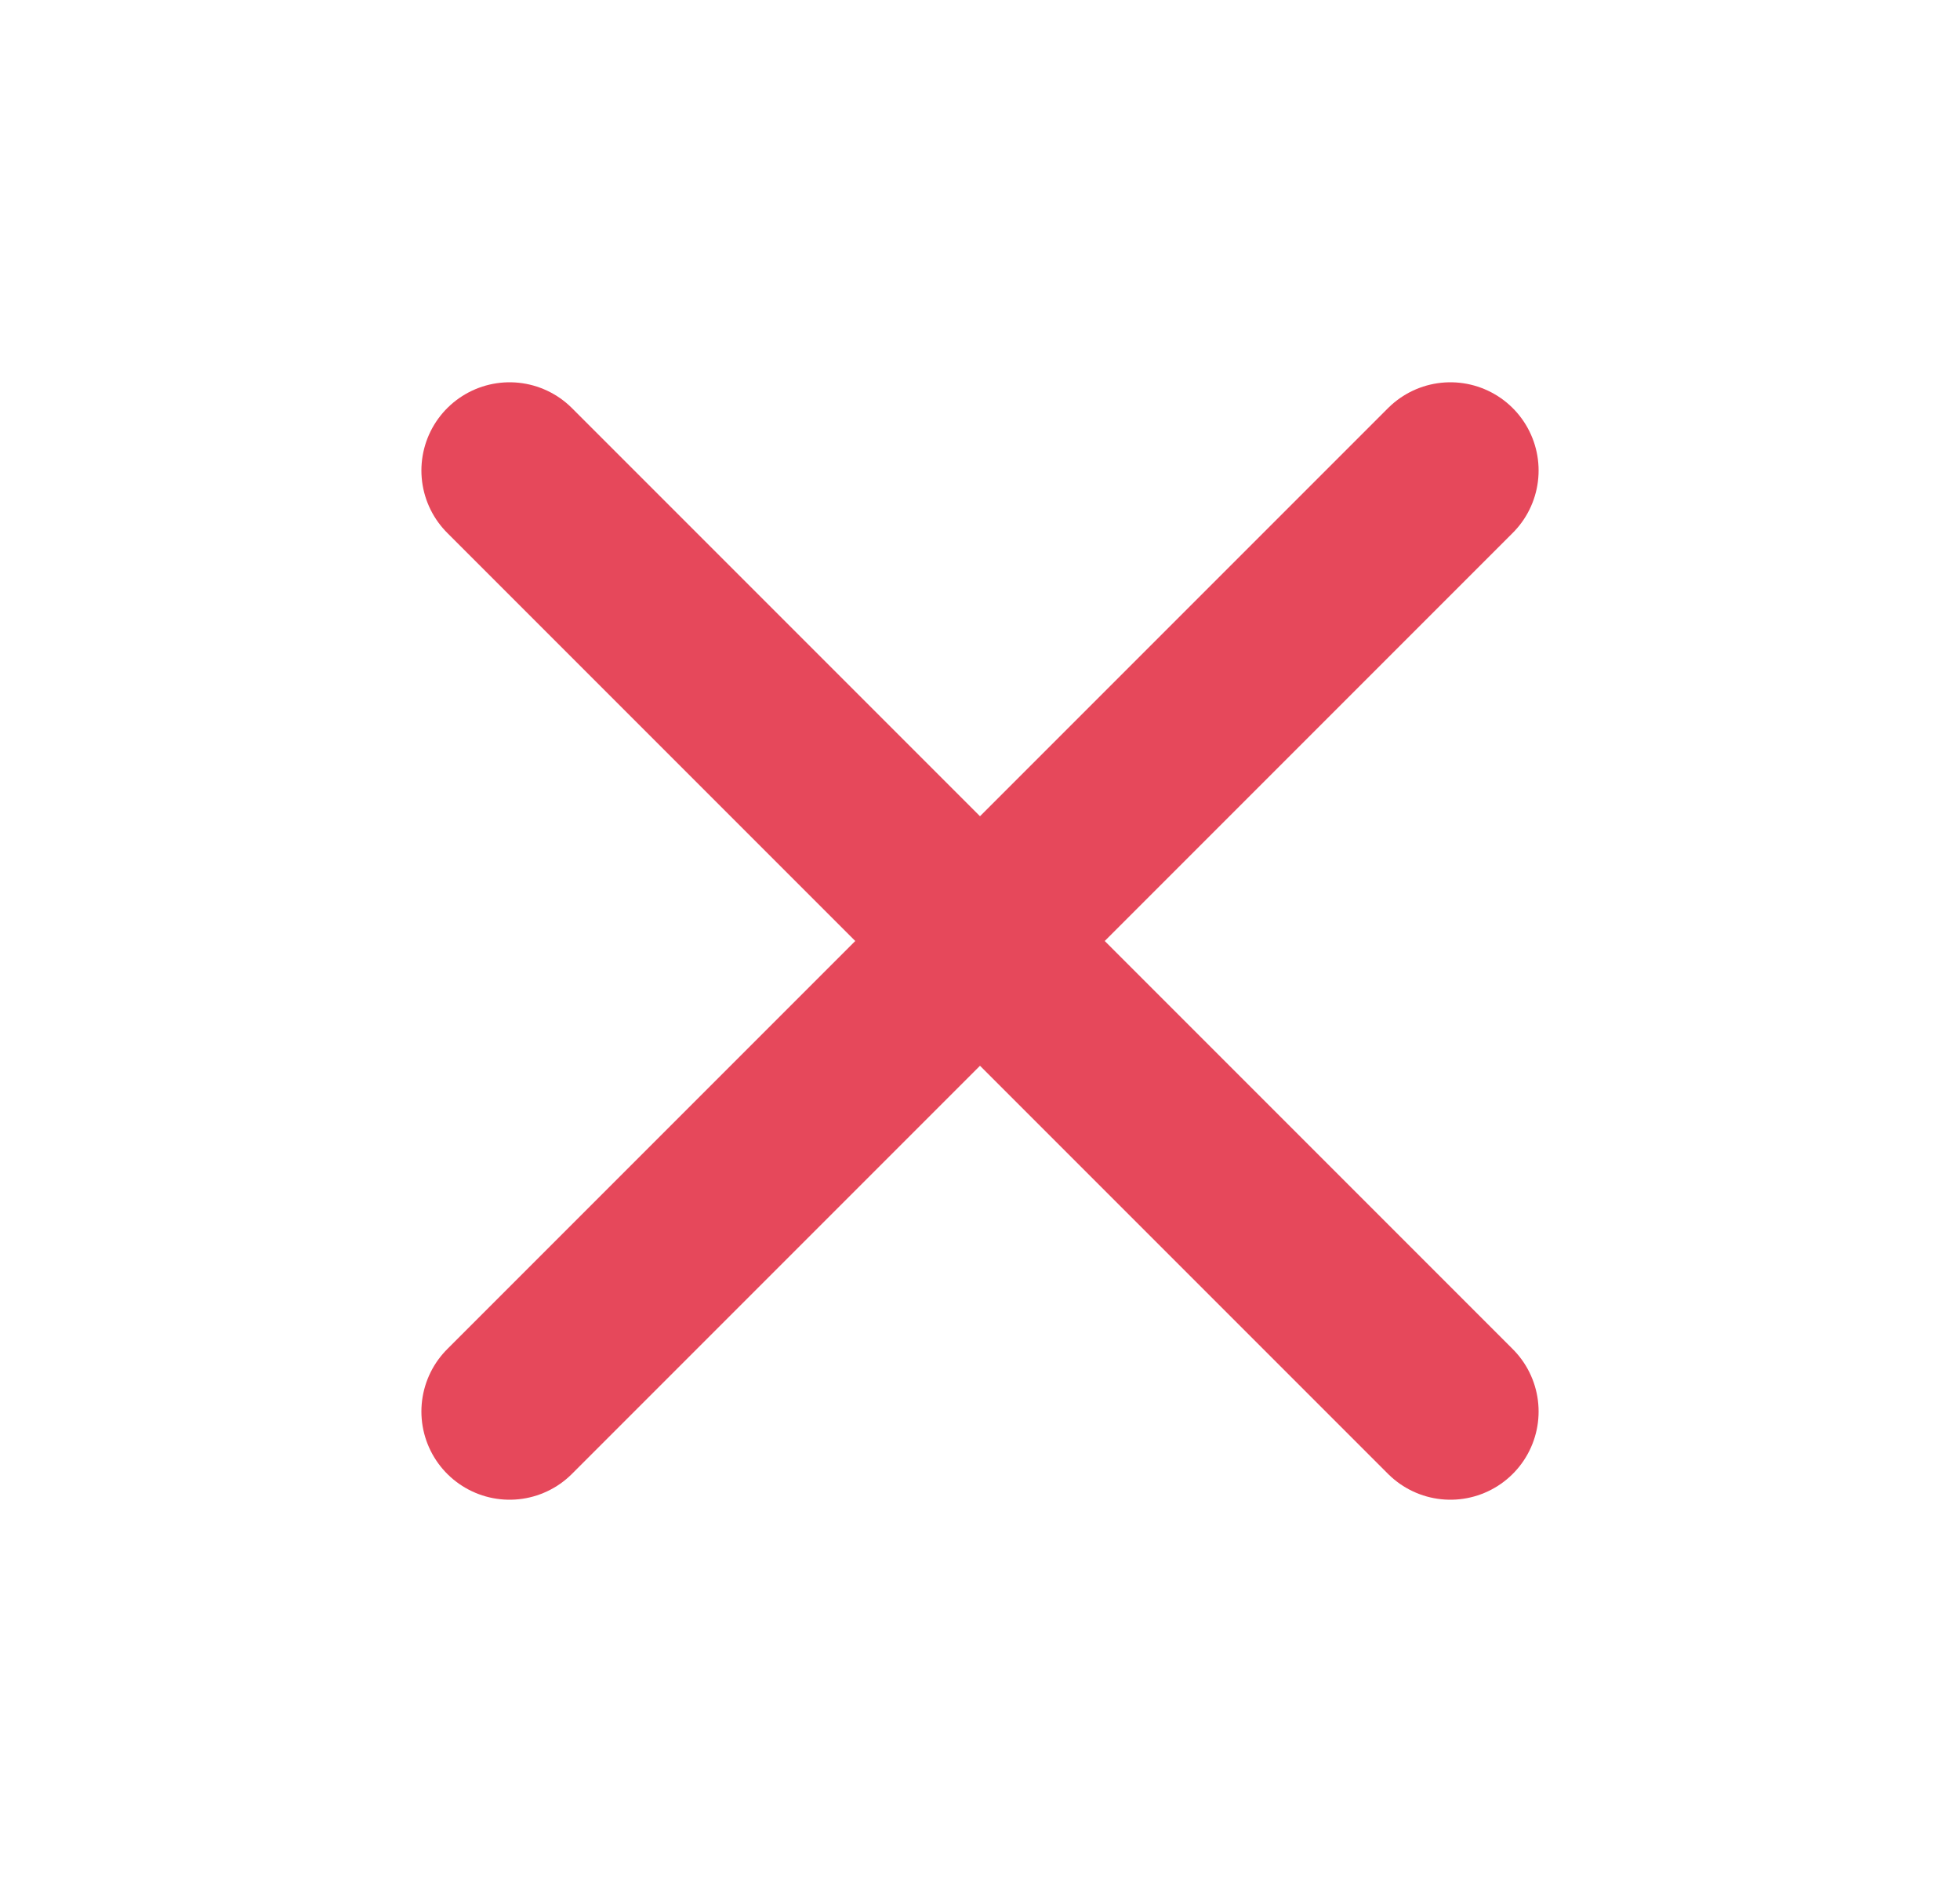
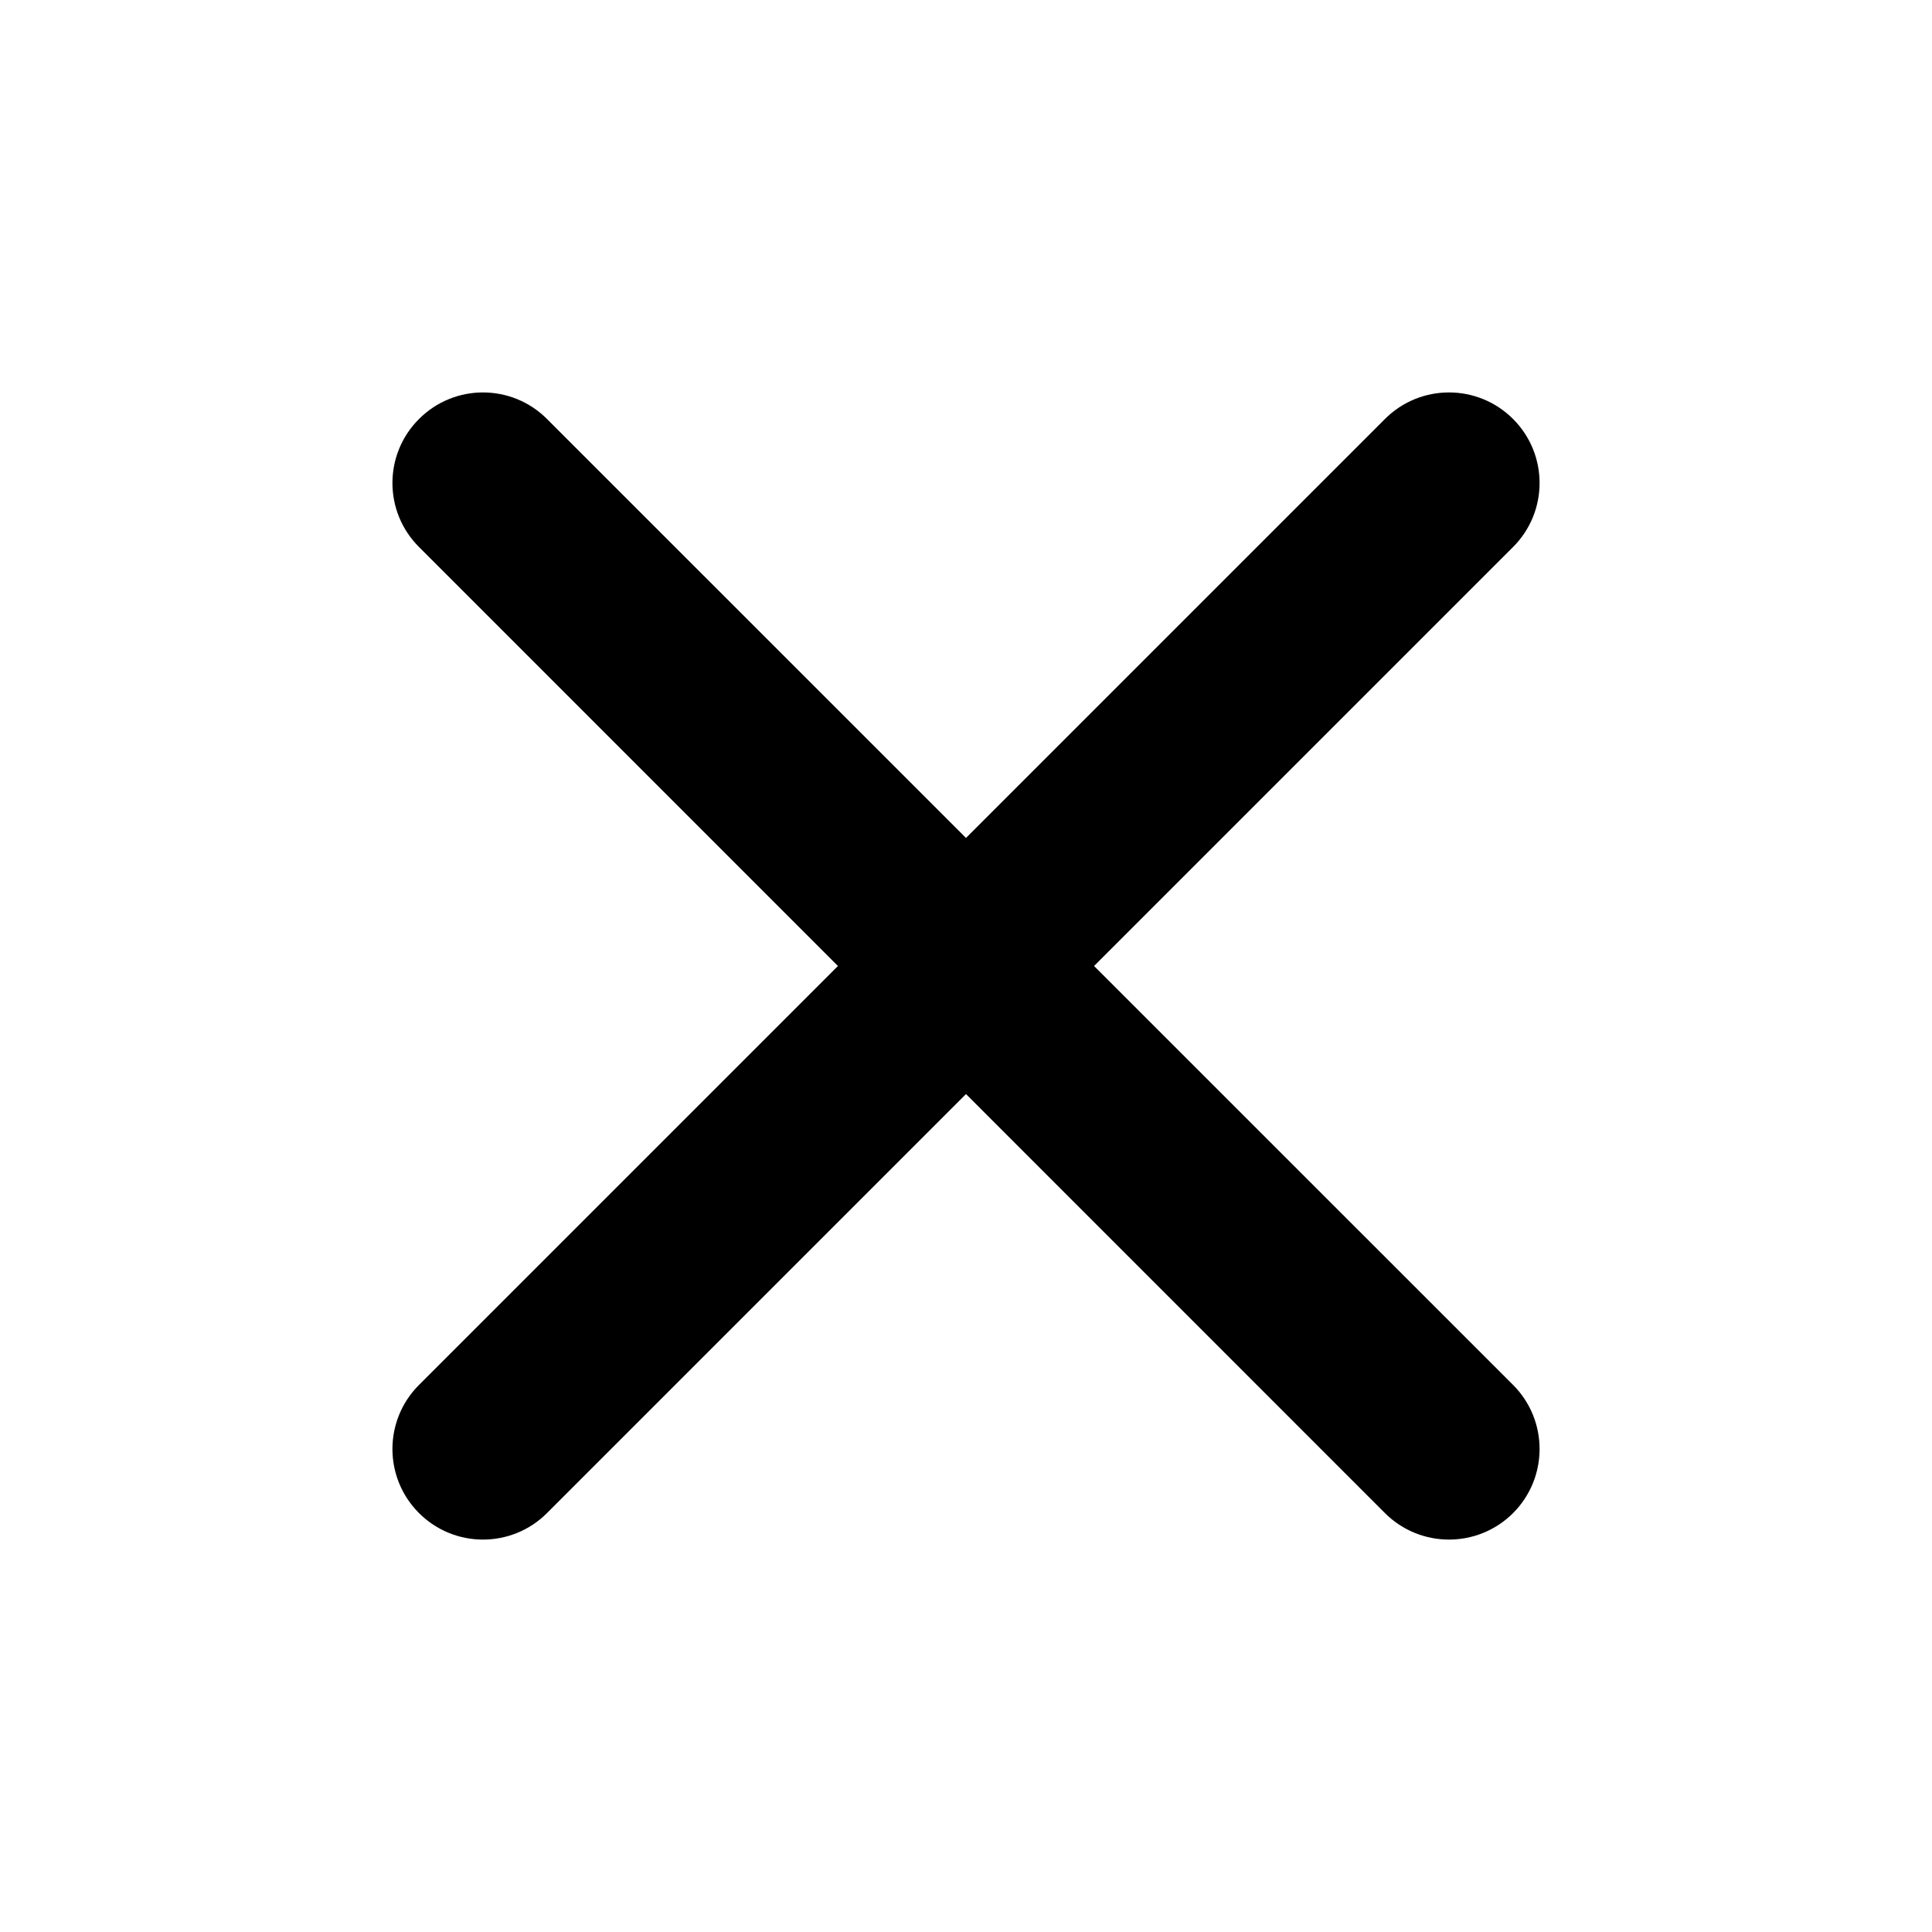
- <svg xmlns="http://www.w3.org/2000/svg" width="25" height="24" viewBox="0 0 25 24" fill="none">
-   <path d="M18.5 6L6.5 18L18.5 6ZM6.5 6L18.5 18L6.5 6Z" fill="#E6485B" />
-   <path d="M6.5 6L18.5 18M18.5 6L6.5 18L18.5 6Z" stroke="#E6485B" stroke-width="2.25" stroke-linecap="round" stroke-linejoin="round" />
+ <svg xmlns="http://www.w3.org/2000/svg" width="24" height="24" viewBox="0 0 24 24" fill="none">
+   <path fill-rule="evenodd" clip-rule="evenodd" d="M5.205 5.205C5.644 4.765 6.356 4.765 6.795 5.205L12 10.409L17.204 5.205C17.644 4.765 18.356 4.765 18.796 5.205C19.235 5.644 19.235 6.356 18.796 6.795L13.591 12L18.796 17.204C19.235 17.644 19.235 18.356 18.796 18.796C18.356 19.235 17.644 19.235 17.204 18.796L12 13.591L6.795 18.796C6.356 19.235 5.644 19.235 5.205 18.796C4.765 18.356 4.765 17.644 5.205 17.204L10.409 12L5.205 6.795C4.765 6.356 4.765 5.644 5.205 5.205Z" fill="#000001" />
</svg>
